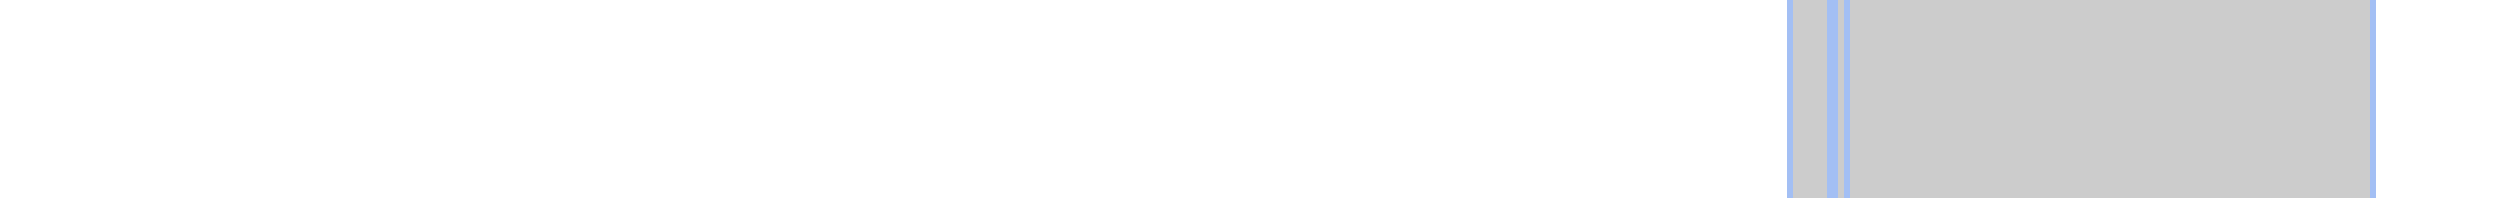
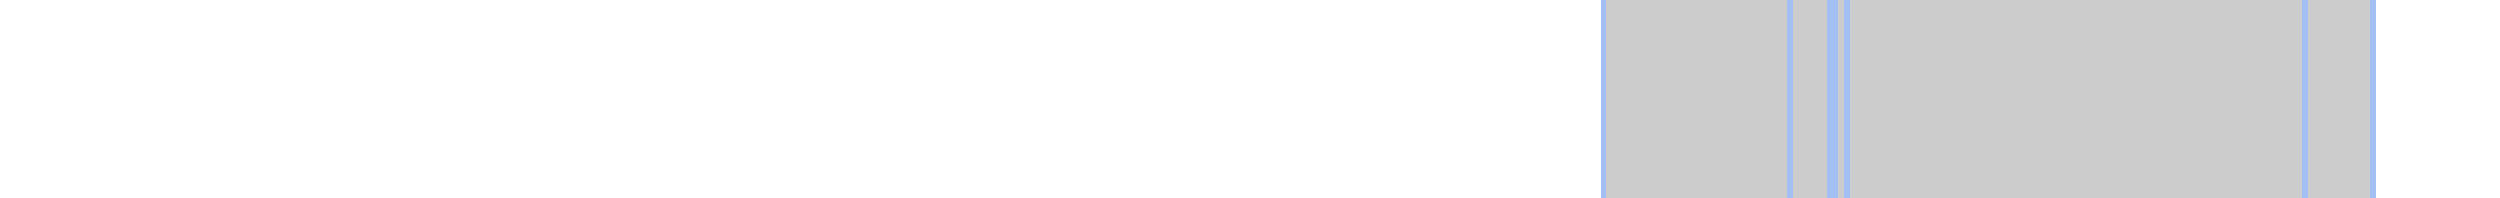
<svg xmlns="http://www.w3.org/2000/svg" viewBox="0 0 442 35" shape-rendering="crispEdges">
-   <rect y="0" x="316" width="104" height="35" fill="#cccccc" />
+   <rect y="0" x="283" width="137" height="35" fill="#cccccc" />
+   <rect y="0" x="283" width="1" height="35" fill="#eecccc" />
  <rect y="0" x="316" width="1" height="35" fill="#eecccc" />
  <rect y="0" x="323" width="1" height="35" fill="#eecccc" />
  <rect y="0" x="324" width="1" height="35" fill="#eecccc" />
  <rect y="0" x="326" width="1" height="35" fill="#eecccc" />
+   <rect y="0" x="407" width="1" height="35" fill="#eecccc" />
  <rect y="0" x="419" width="1" height="35" fill="#eecccc" />
+   <rect y="0" x="283" width="1" height="35" fill="#a3bff4" />
  <rect y="0" x="316" width="1" height="35" fill="#a3bff4" />
  <rect y="0" x="323" width="1" height="35" fill="#a3bff4" />
  <rect y="0" x="324" width="1" height="35" fill="#a3bff4" />
  <rect y="0" x="326" width="1" height="35" fill="#a3bff4" />
+   <rect y="0" x="407" width="1" height="35" fill="#a3bff4" />
  <rect y="0" x="419" width="1" height="35" fill="#a3bff4" />
</svg>
